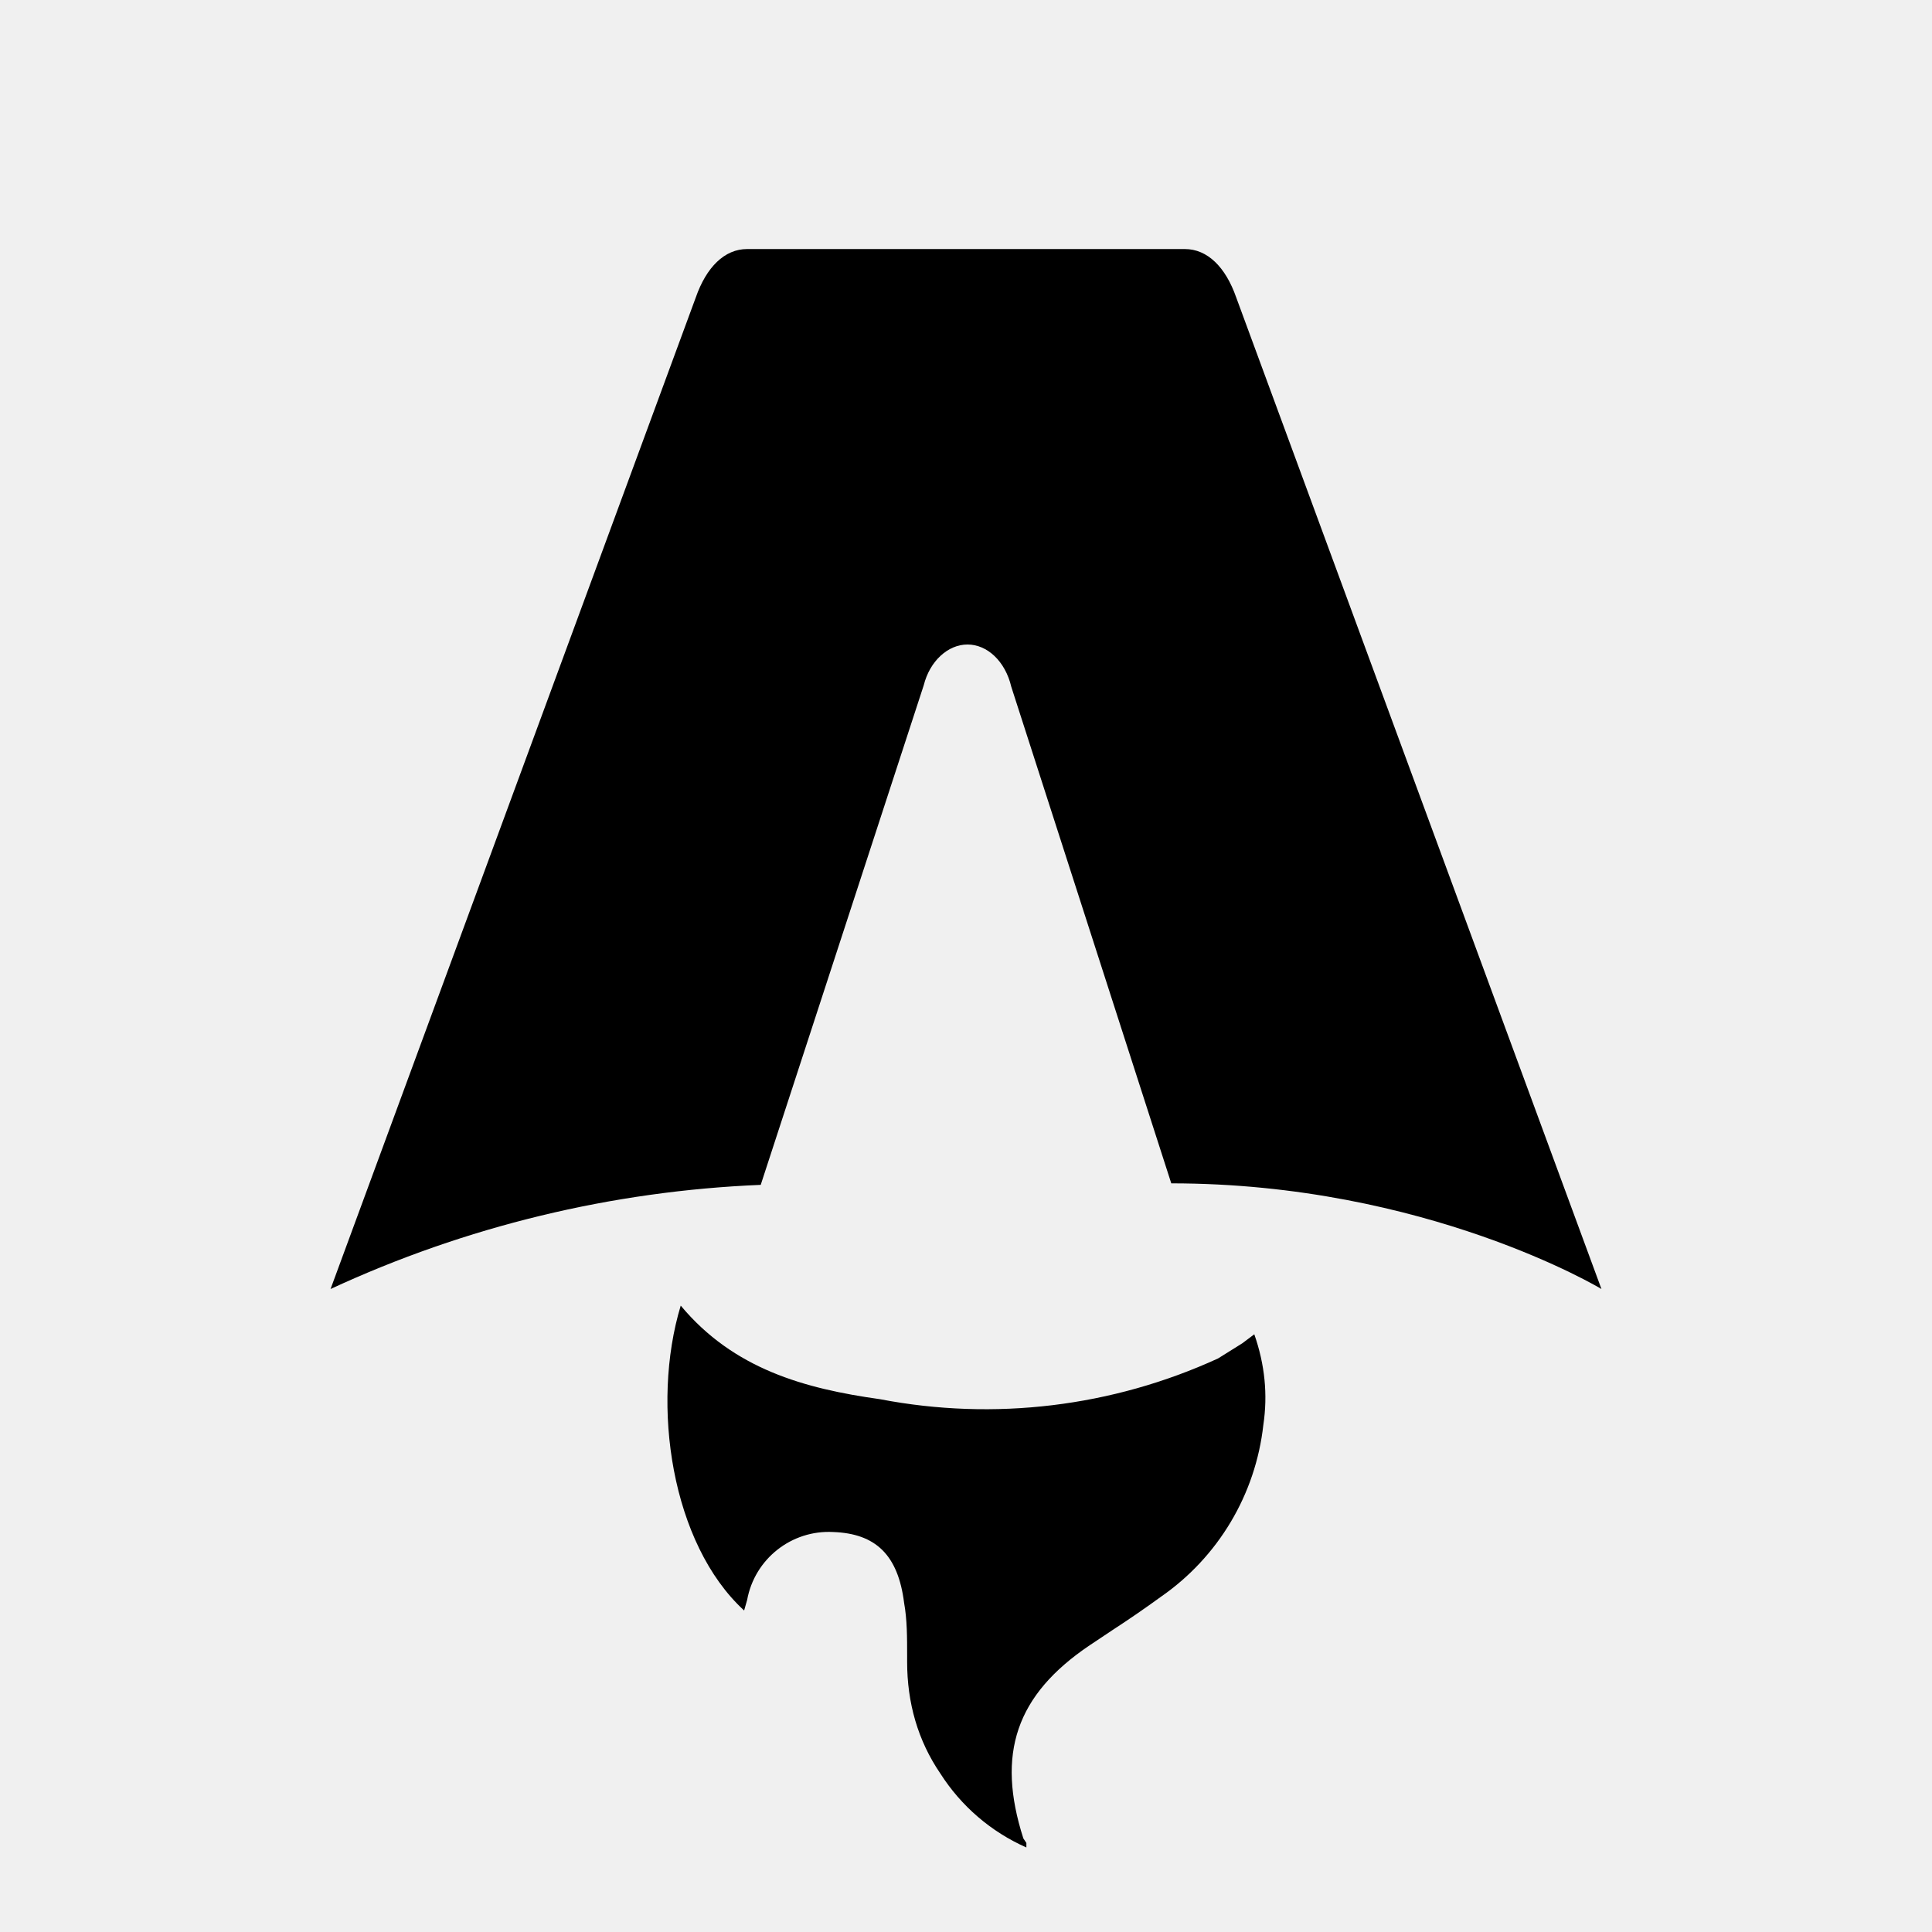
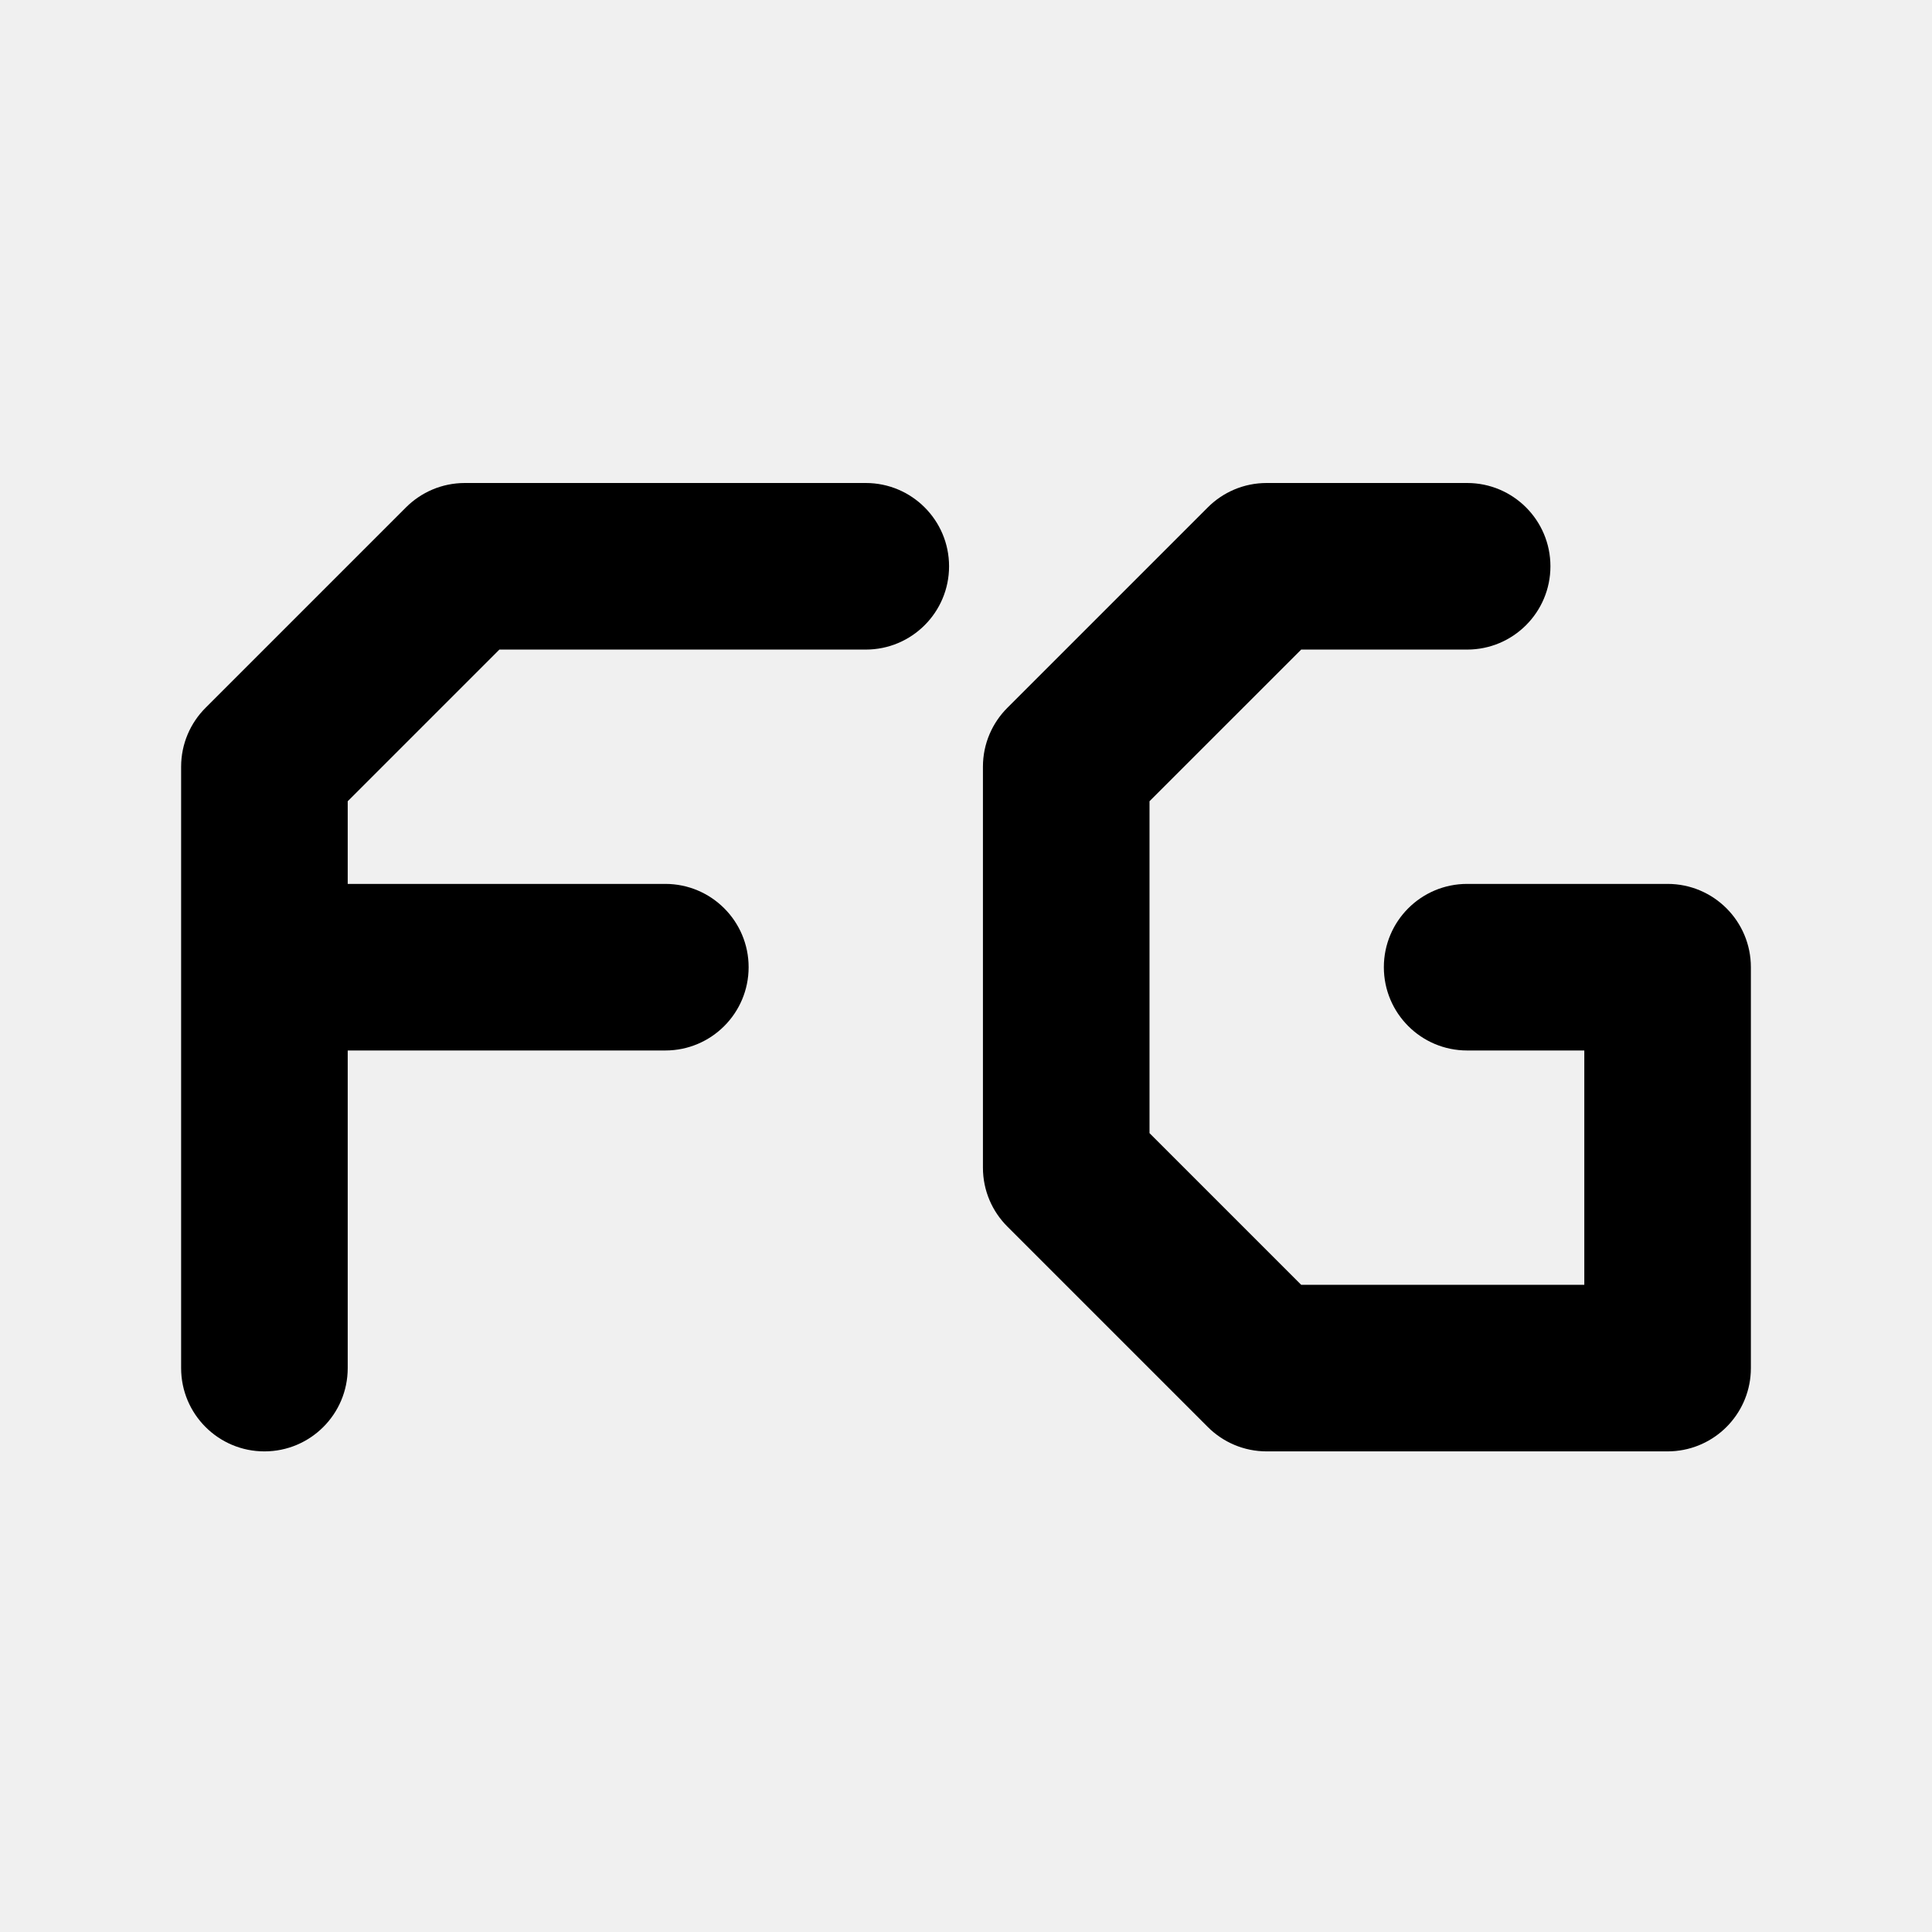
- <svg xmlns="http://www.w3.org/2000/svg" fill="none" viewBox="0 0 128 128">
-   <path d="M50.4 78.5a75.1 75.1 0 0 0-28.5 6.9l24.2-65.7c.7-2 1.9-3.2 3.4-3.2h29c1.5 0 2.7 1.2 3.4 3.2l24.2 65.7s-11.6-7-28.5-7L67 45.5c-.4-1.7-1.6-2.8-2.9-2.8-1.3 0-2.5 1.1-2.9 2.7L50.4 78.5Zm-1.1 28.2Zm-4.2-20.2c-2 6.6-.6 15.8 4.2 20.2a17.5 17.5 0 0 1 .2-.7 5.5 5.5 0 0 1 5.7-4.5c2.8.1 4.3 1.5 4.7 4.7.2 1.1.2 2.3.2 3.5v.4c0 2.7.7 5.2 2.2 7.4a13 13 0 0 0 5.7 4.9v-.3l-.2-.3c-1.8-5.6-.5-9.5 4.4-12.8l1.5-1a73 73 0 0 0 3.2-2.2 16 16 0 0 0 6.8-11.4c.3-2 .1-4-.6-6l-.8.6-1.6 1a37 37 0 0 1-22.4 2.7c-5-.7-9.7-2-13.2-6.2Z" />
+ <svg xmlns="http://www.w3.org/2000/svg" width="128" height="128" viewBox="0 0 128 128" fill="none">
+   <path d="M97.202 32C100.249 32 102.72 34.47 102.72 37.518C102.72 40.565 100.249 43.036 97.202 43.036H86.207L76.158 53.084V75.073L86.207 85.122H104.964V69.597H97.202C94.154 69.597 91.684 67.126 91.684 64.079C91.684 61.032 94.154 58.561 97.202 58.561H110.482C113.53 58.561 116 61.032 116 64.079V90.64L115.993 90.924C115.85 93.745 113.588 96.007 110.766 96.15L110.482 96.158H83.921C82.397 96.157 81.018 95.54 80.019 94.541L66.739 81.261C65.74 80.263 65.122 78.883 65.122 77.359V50.798C65.122 49.275 65.74 47.895 66.739 46.896L80.019 33.616C81.018 32.617 82.397 32 83.921 32H97.202Z" fill="#F5F2EE" />
+   <path d="M57.36 32C60.407 32 62.878 34.47 62.878 37.518C62.878 40.565 60.407 43.036 57.36 43.036H33.085L23.037 53.084V58.561H44.079C47.127 58.561 49.598 61.032 49.598 64.079C49.597 67.127 47.127 69.597 44.079 69.597H23.037V90.64C23.037 93.688 20.566 96.158 17.518 96.158C14.471 96.158 12 93.688 12 90.64V50.799C12 49.275 12.618 47.895 13.617 46.896L26.897 33.616C27.895 32.618 29.275 32 30.799 32H57.36Z" fill="#F5F2EE" />
  <style>
        path { fill: #000; }
        @media (prefers-color-scheme: dark) {
            path { fill: #FFF; }
        }
    </style>
</svg>
